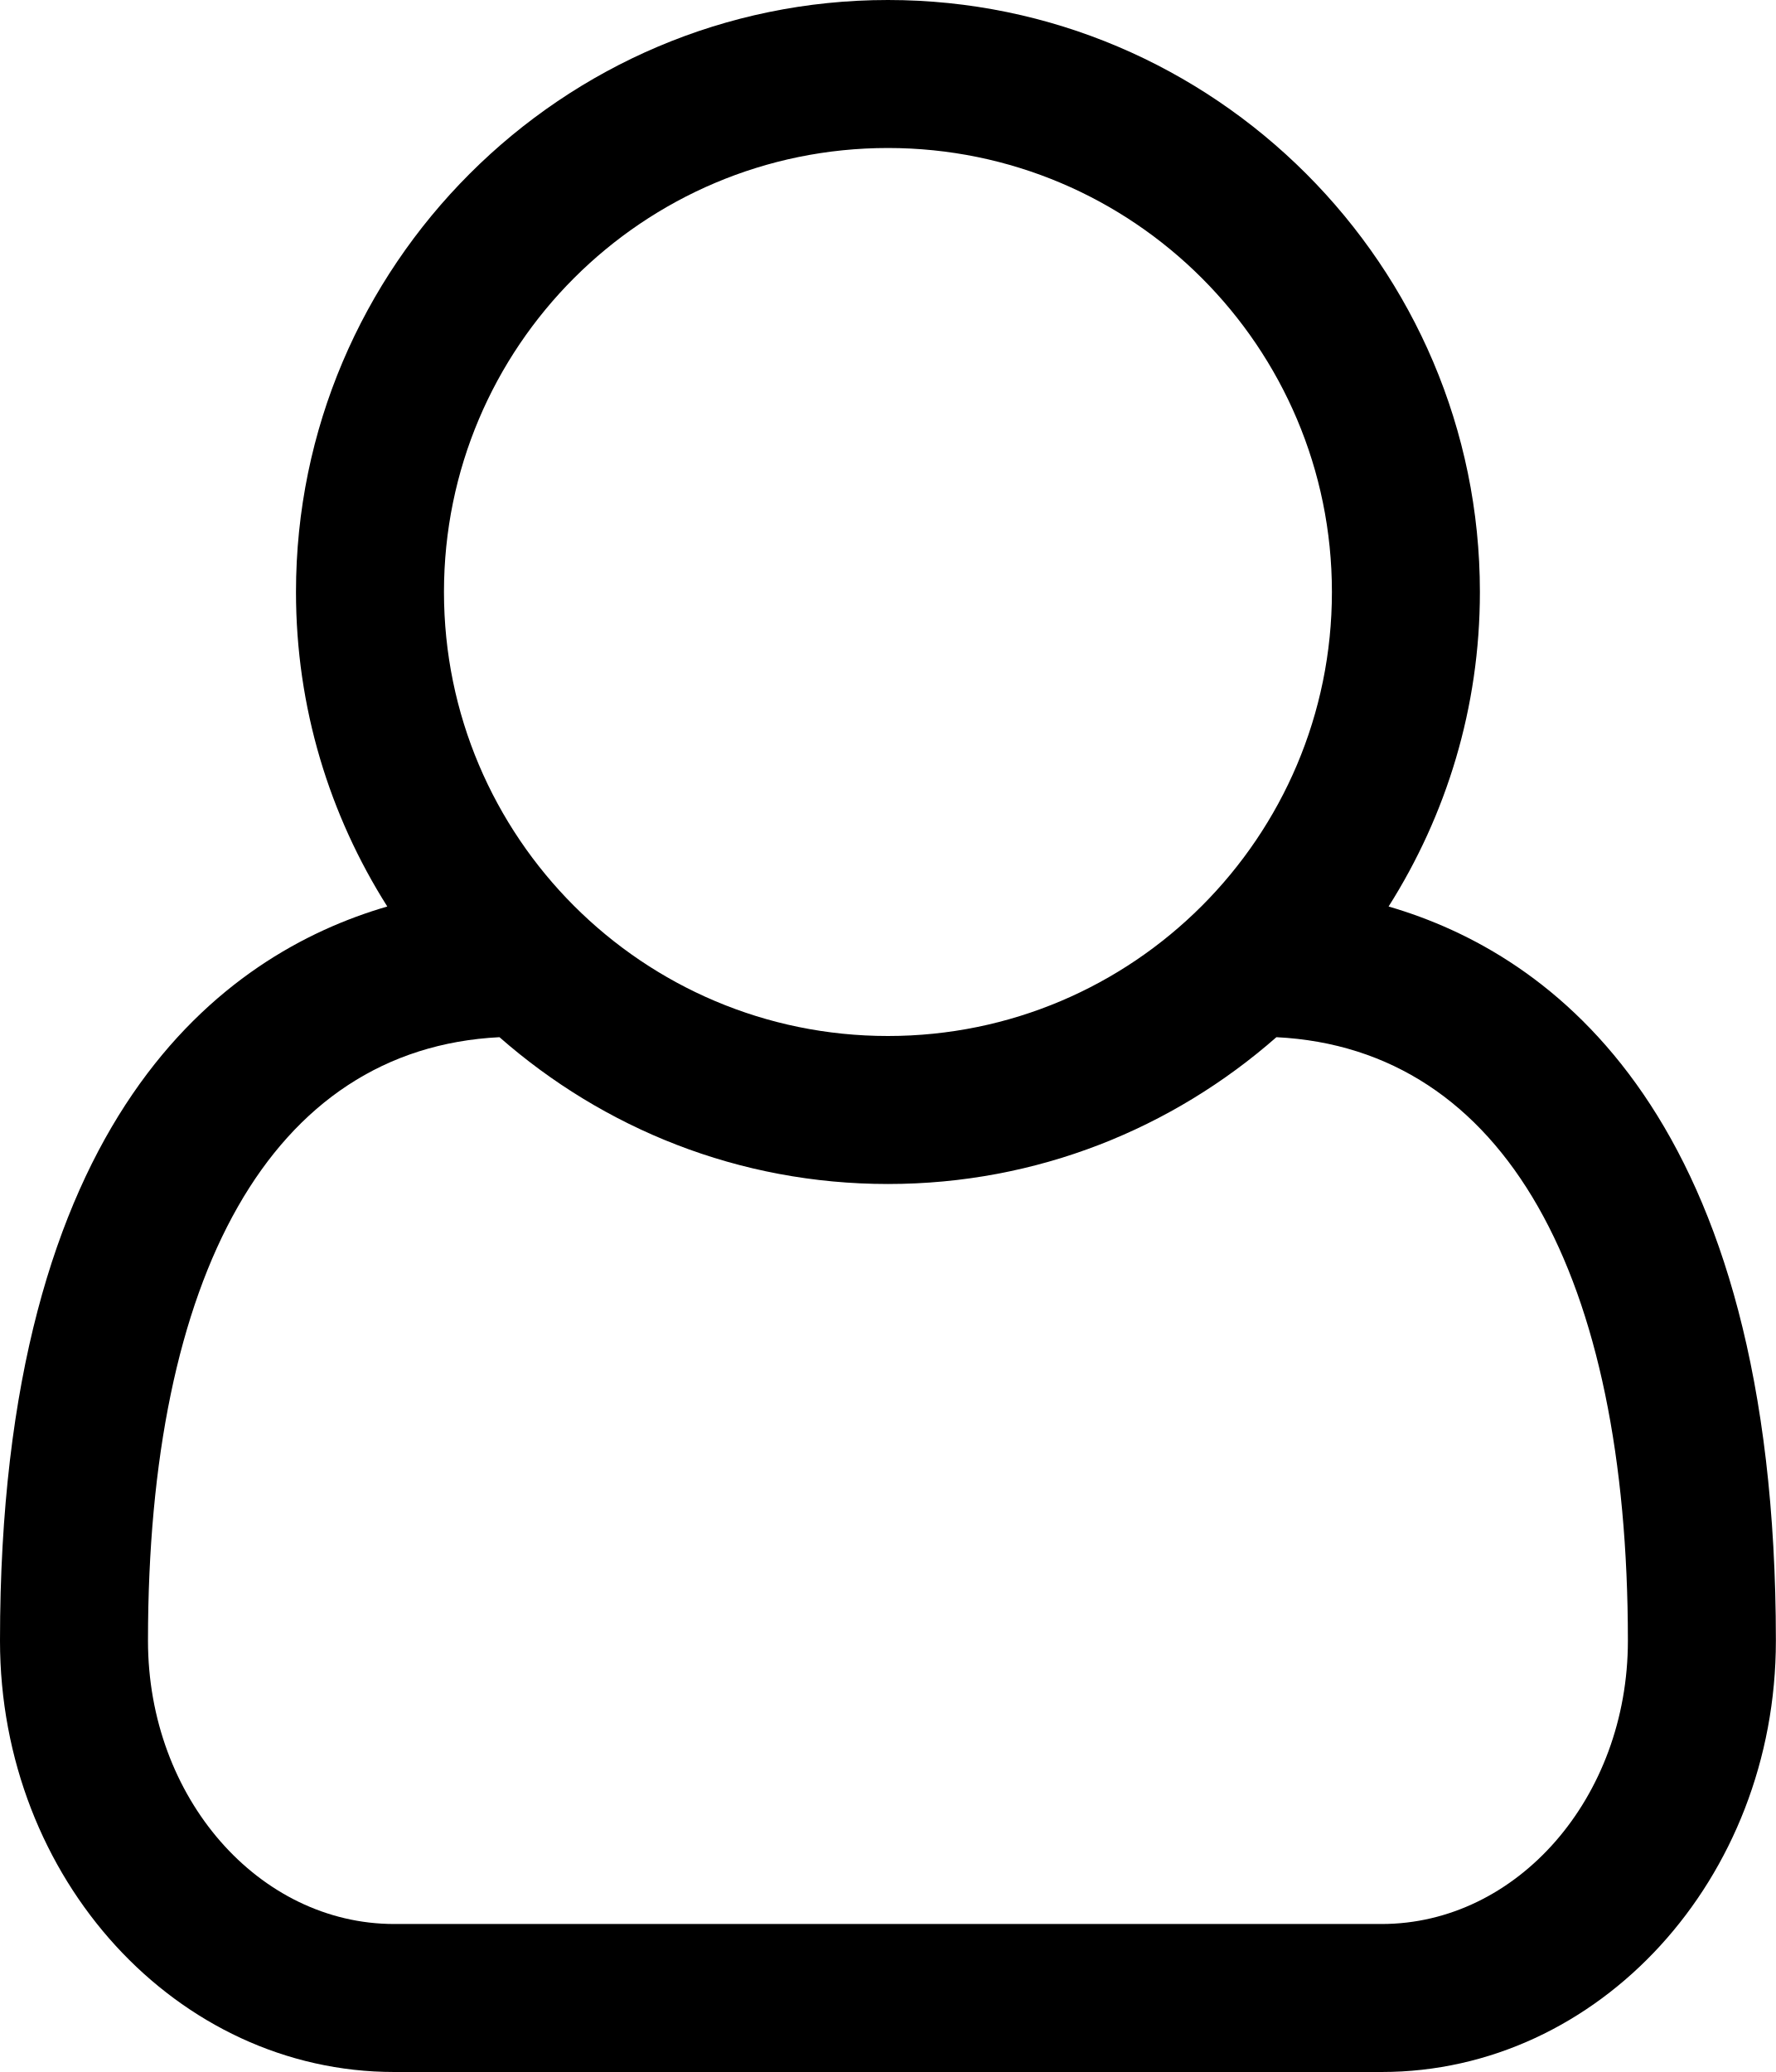
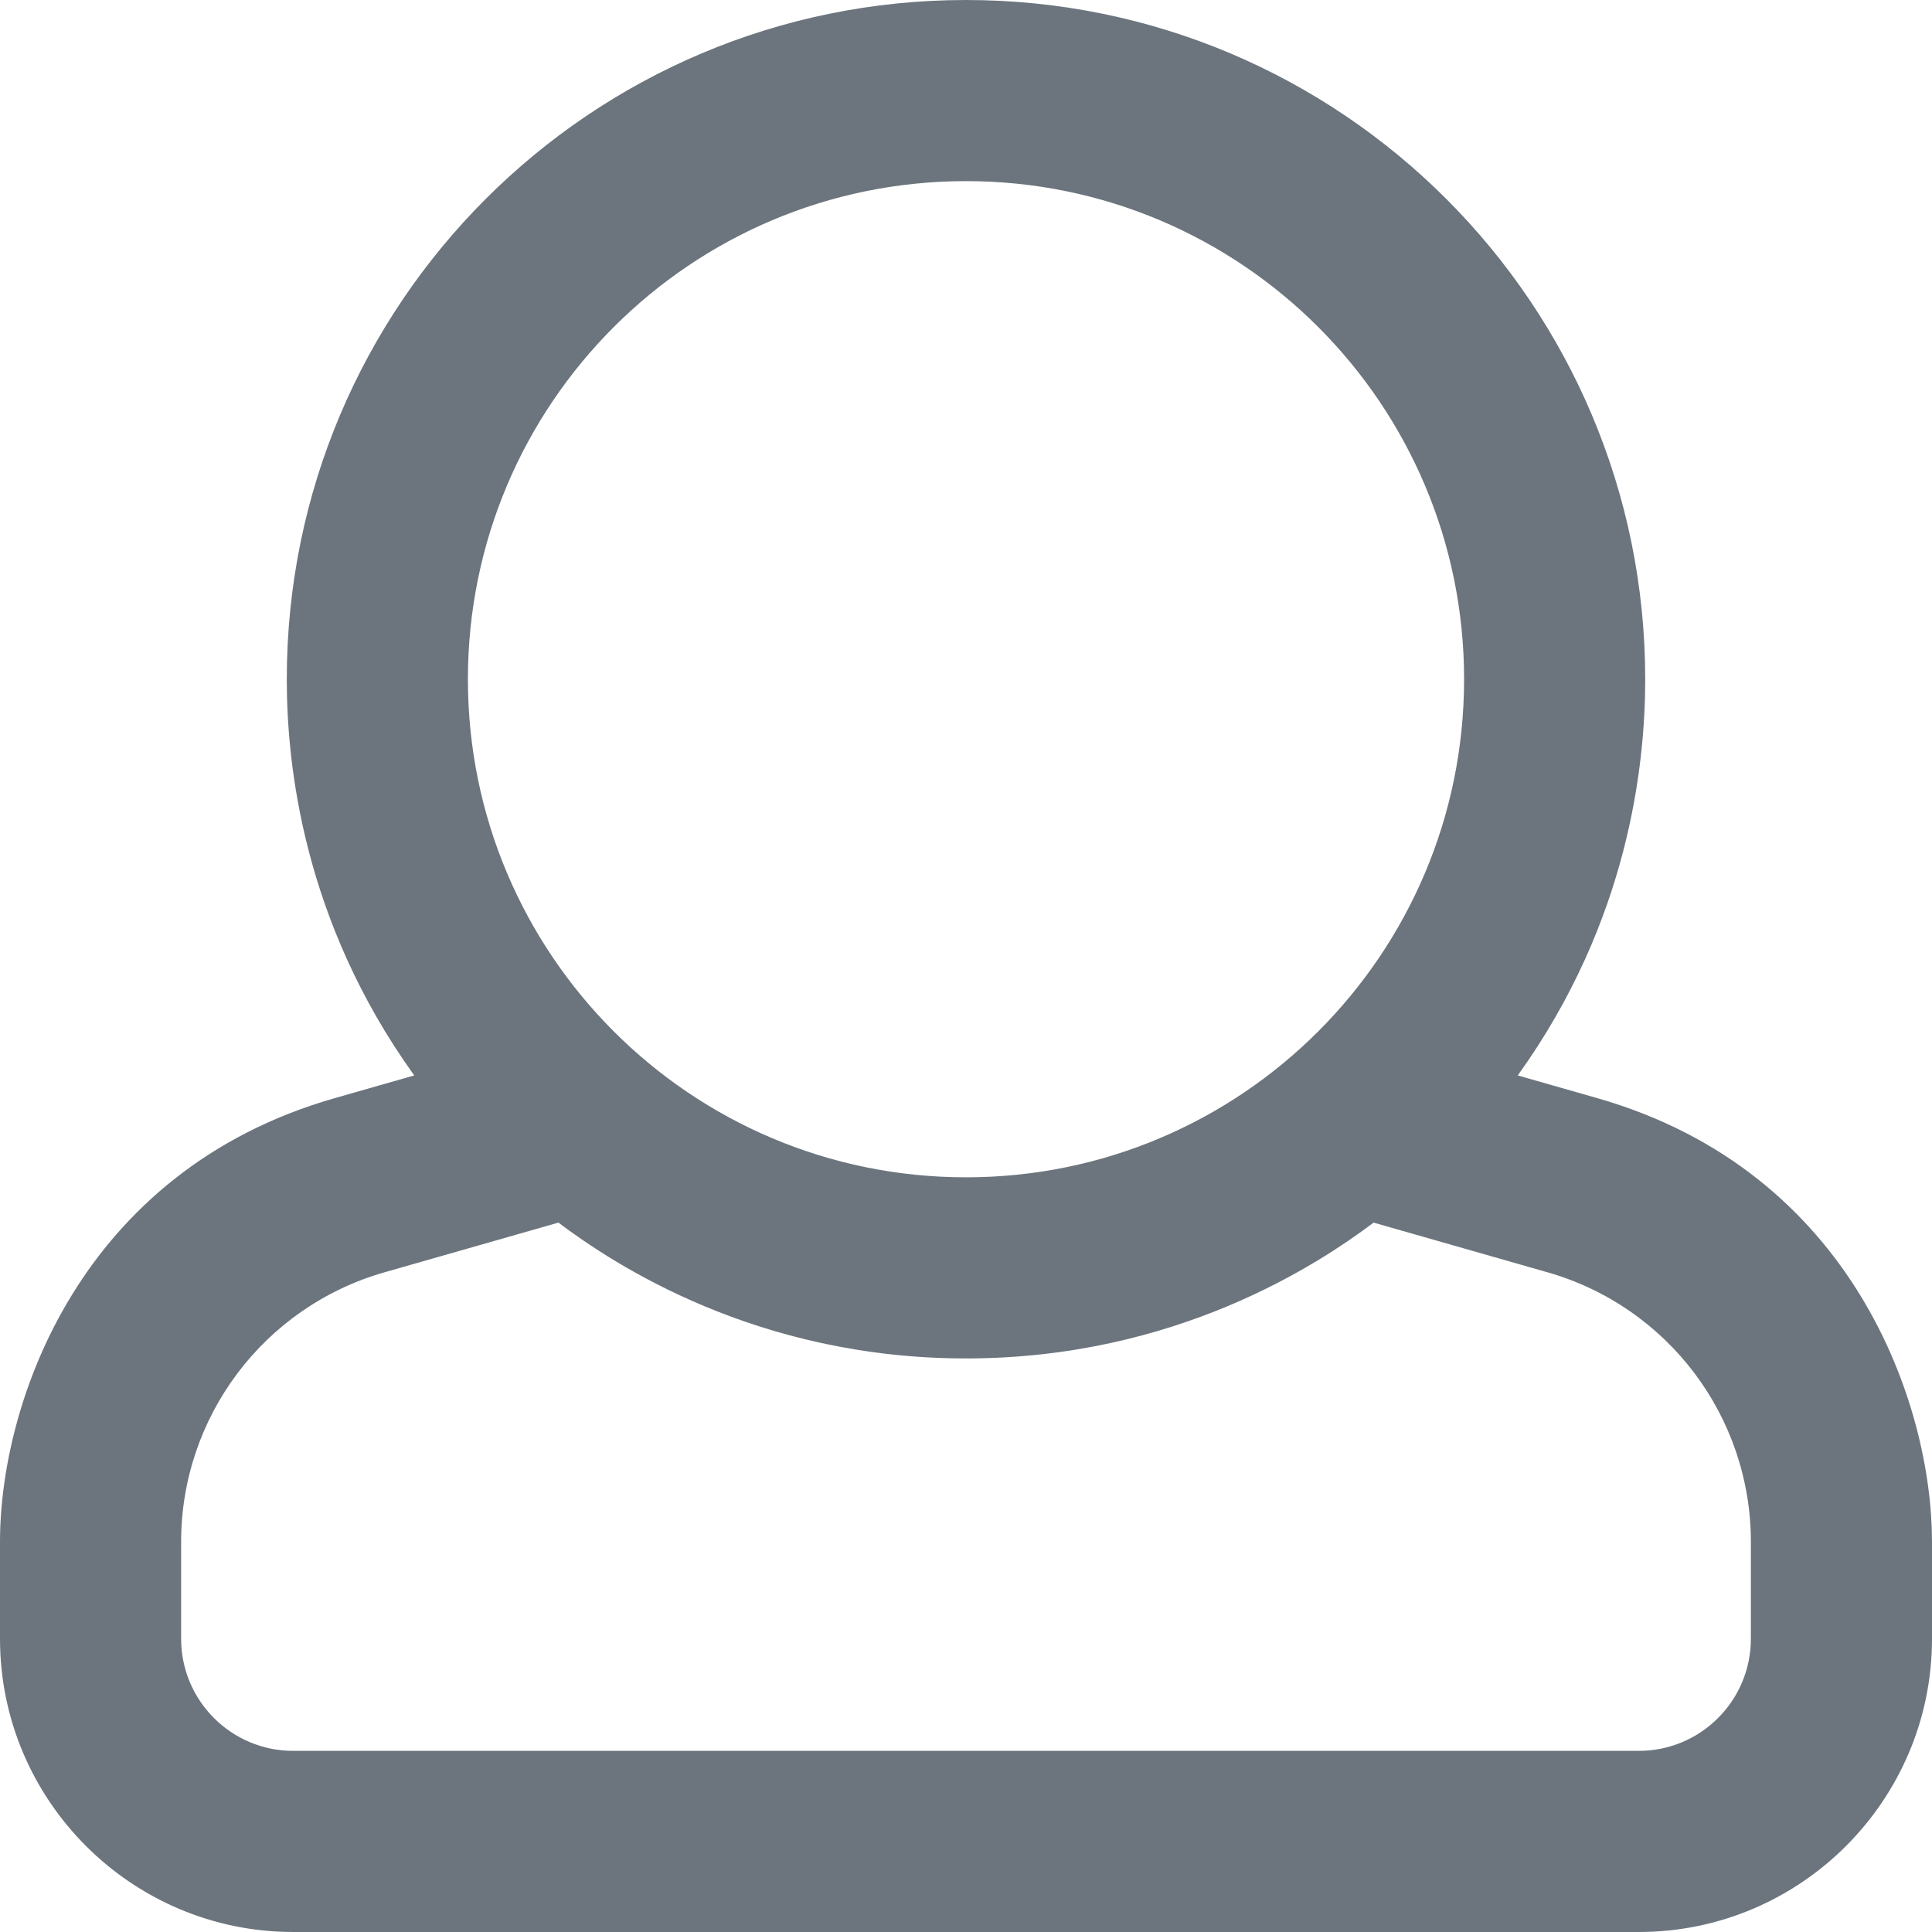
- <svg xmlns="http://www.w3.org/2000/svg" height="28" viewBox="0 0 24 28" width="24">
-   <path d="m18.766 12.25c2.203.641 5.234 2.812 5.234 9.922 0 3.219-2.391 5.828-5.328 5.828h-13.344c-2.938 0-5.328-2.609-5.328-5.828 0-7.109 3.031-9.281 5.234-9.922-.781-1.234-1.234-2.688-1.234-4.25 0-4.406 3.594-8 8-8s8 3.594 8 8c0 1.563-.453 3.016-1.234 4.25zm-6.766-10.25c-3.313 0-6 2.688-6 6s2.688 6 6 6 6-2.688 6-6-2.688-6-6-6zm6.672 24c1.828 0 3.328-1.703 3.328-3.828 0-4.922-1.656-8-4.75-8.156-1.406 1.234-3.234 1.984-5.25 1.984s-3.844-.75-5.25-1.984c-3.094.156-4.75 3.234-4.75 8.156 0 2.125 1.5 3.828 3.328 3.828z" />
+ <svg xmlns="http://www.w3.org/2000/svg" viewBox="0 0 512 512">
+   <path d="m423.309 291.025-21.088-6.025c29.577-41.11 33.779-82.706 33.779-105 0-99.351-80.516-180-180-180-99.351 0-180 80.516-180 180 0 22.299 4.198 63.884 33.779 105l-21.088 6.025c-67.411 19.26-88.691 80.565-88.691 117.58v25.681c0 42.852 34.862 77.714 77.714 77.714h356.571c42.853 0 77.715-34.862 77.715-77.714v-25.681c0-36.247-20.725-98.161-88.691-117.58m-167.309-243.025c72.902 0 132 59.099 132 132s-59.098 132-132 132-132-59.099-132-132 59.098-132 132-132m208 386.286c0 16.41-13.304 29.714-29.714 29.714h-356.572c-16.41 0-29.714-13.304-29.714-29.714v-25.681c0-33.167 21.987-62.316 53.878-71.427l46.103-13.172c14.702 11.052 52.446 35.994 108.019 35.994s93.317-24.942 108.019-35.994l46.103 13.172c31.891 9.112 53.878 38.26 53.878 71.427z" fill="#6c757d" />
</svg>
